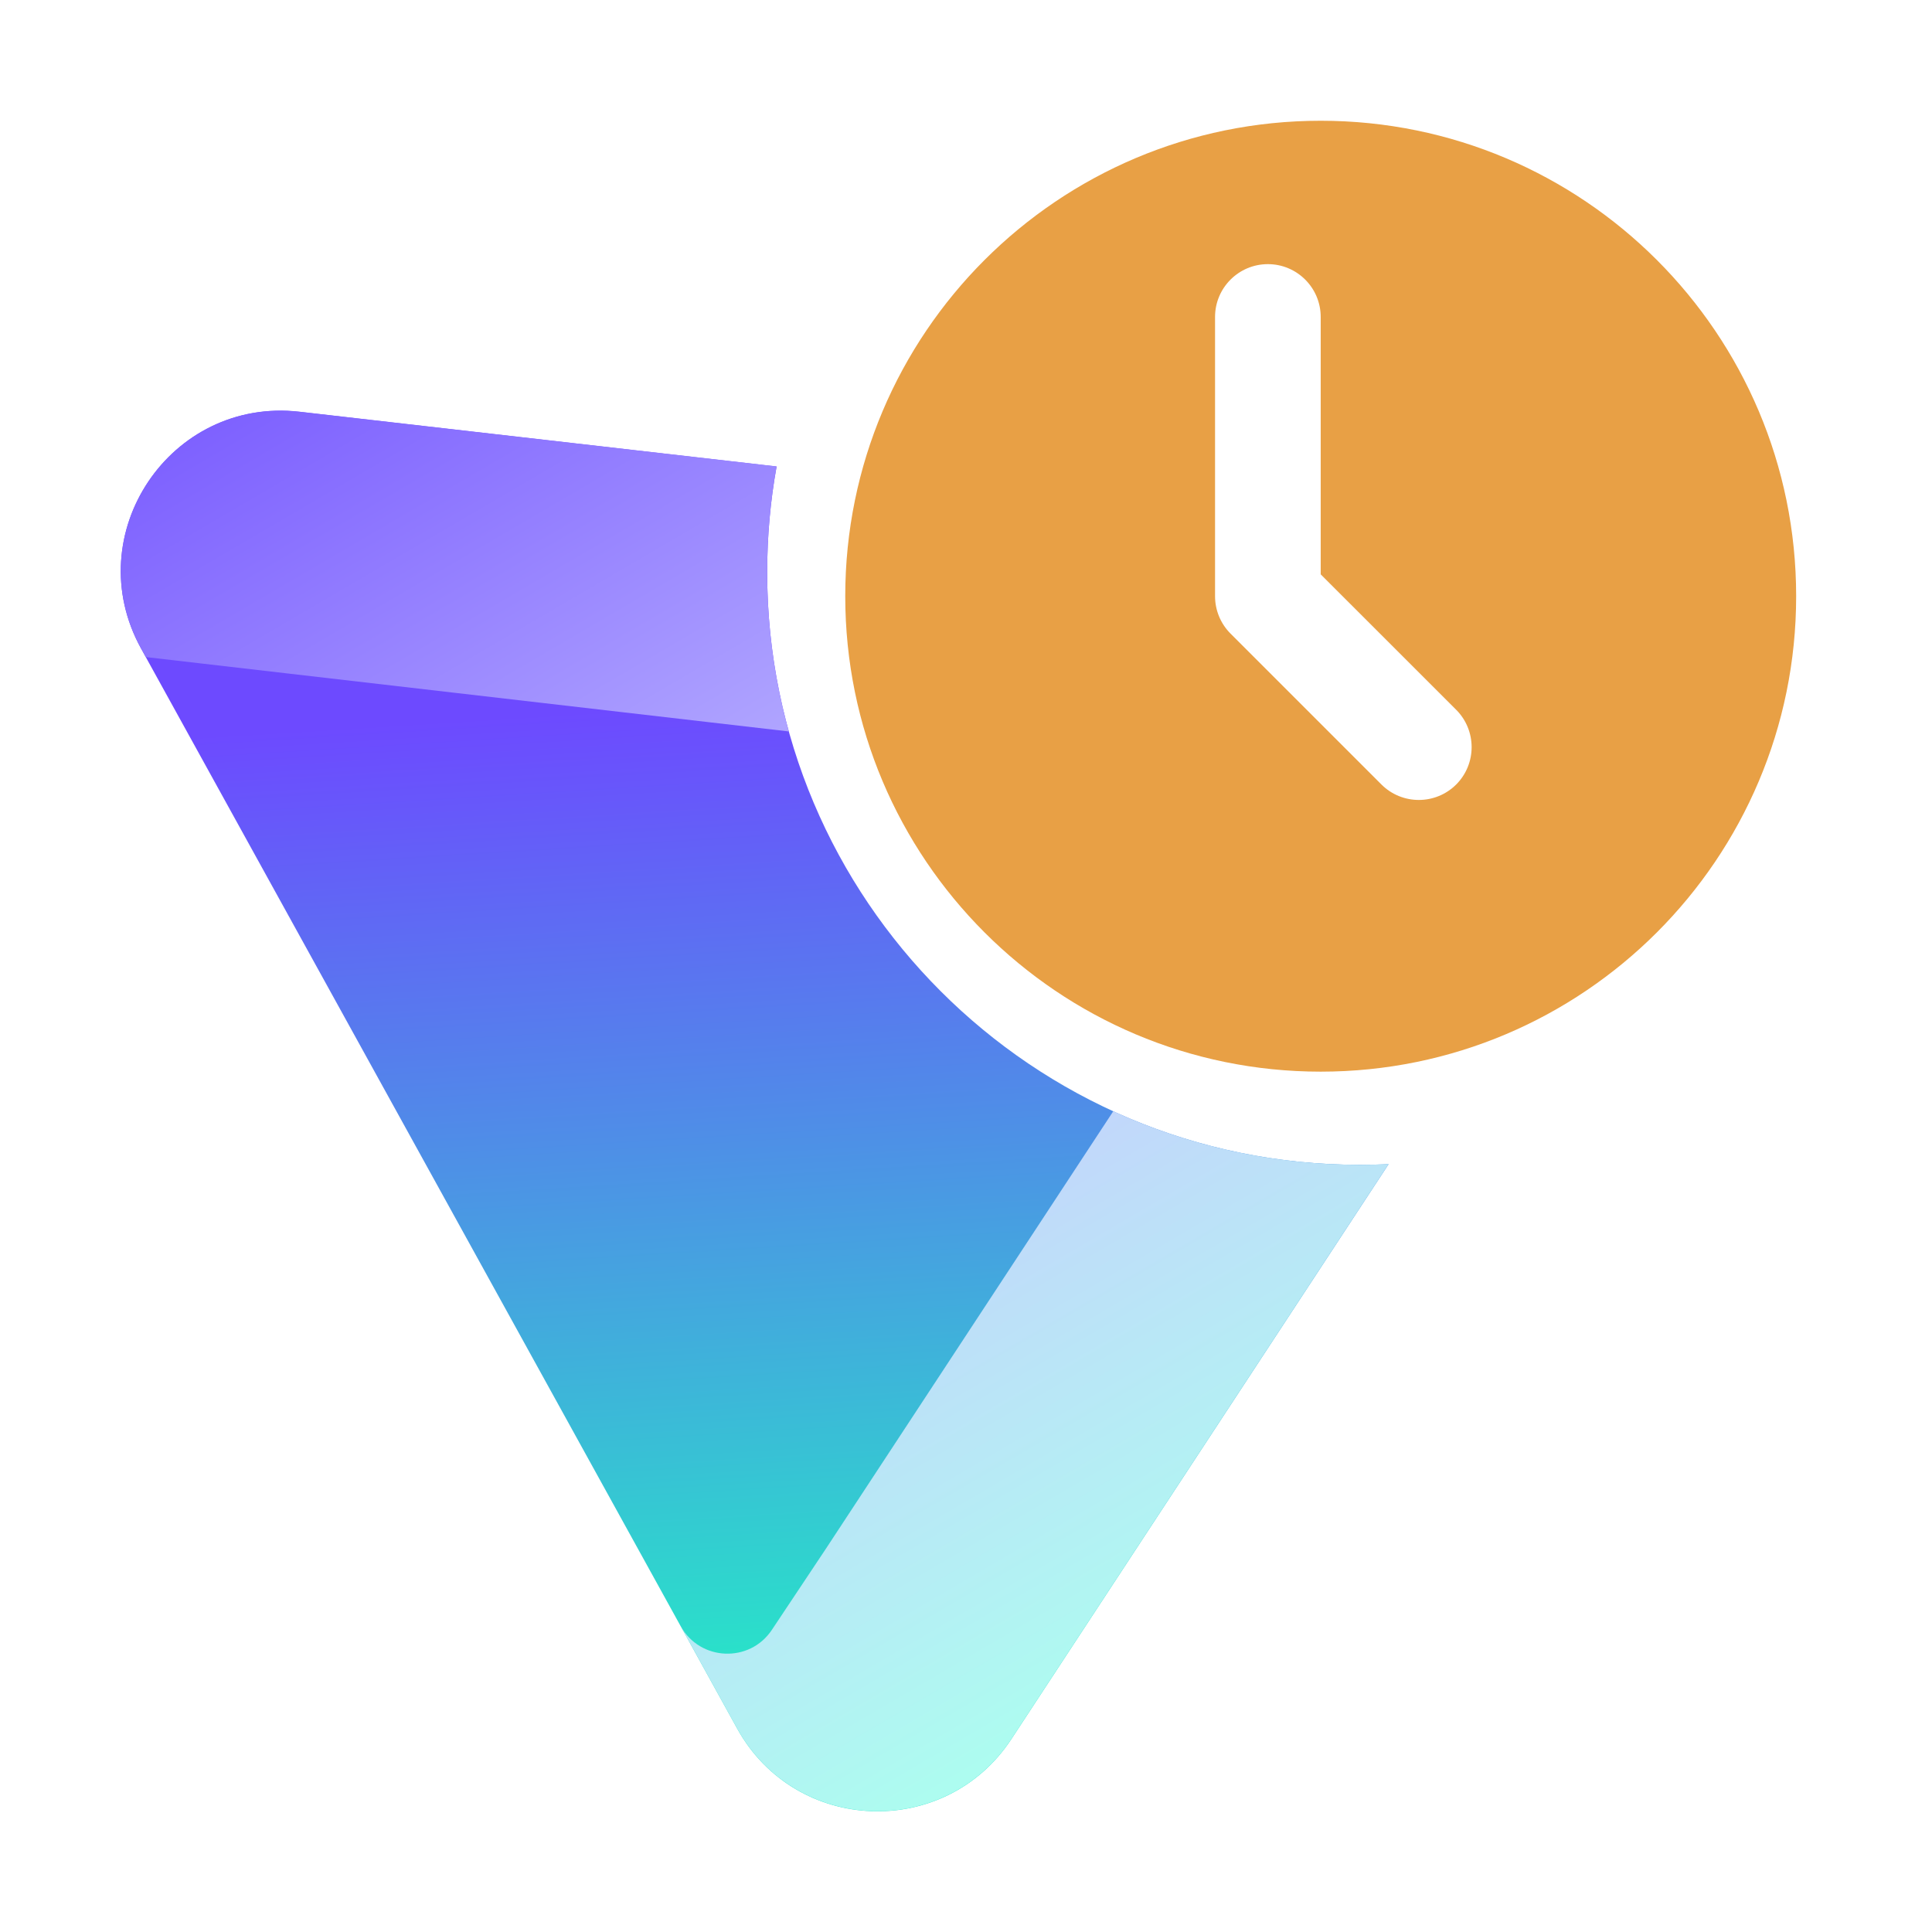
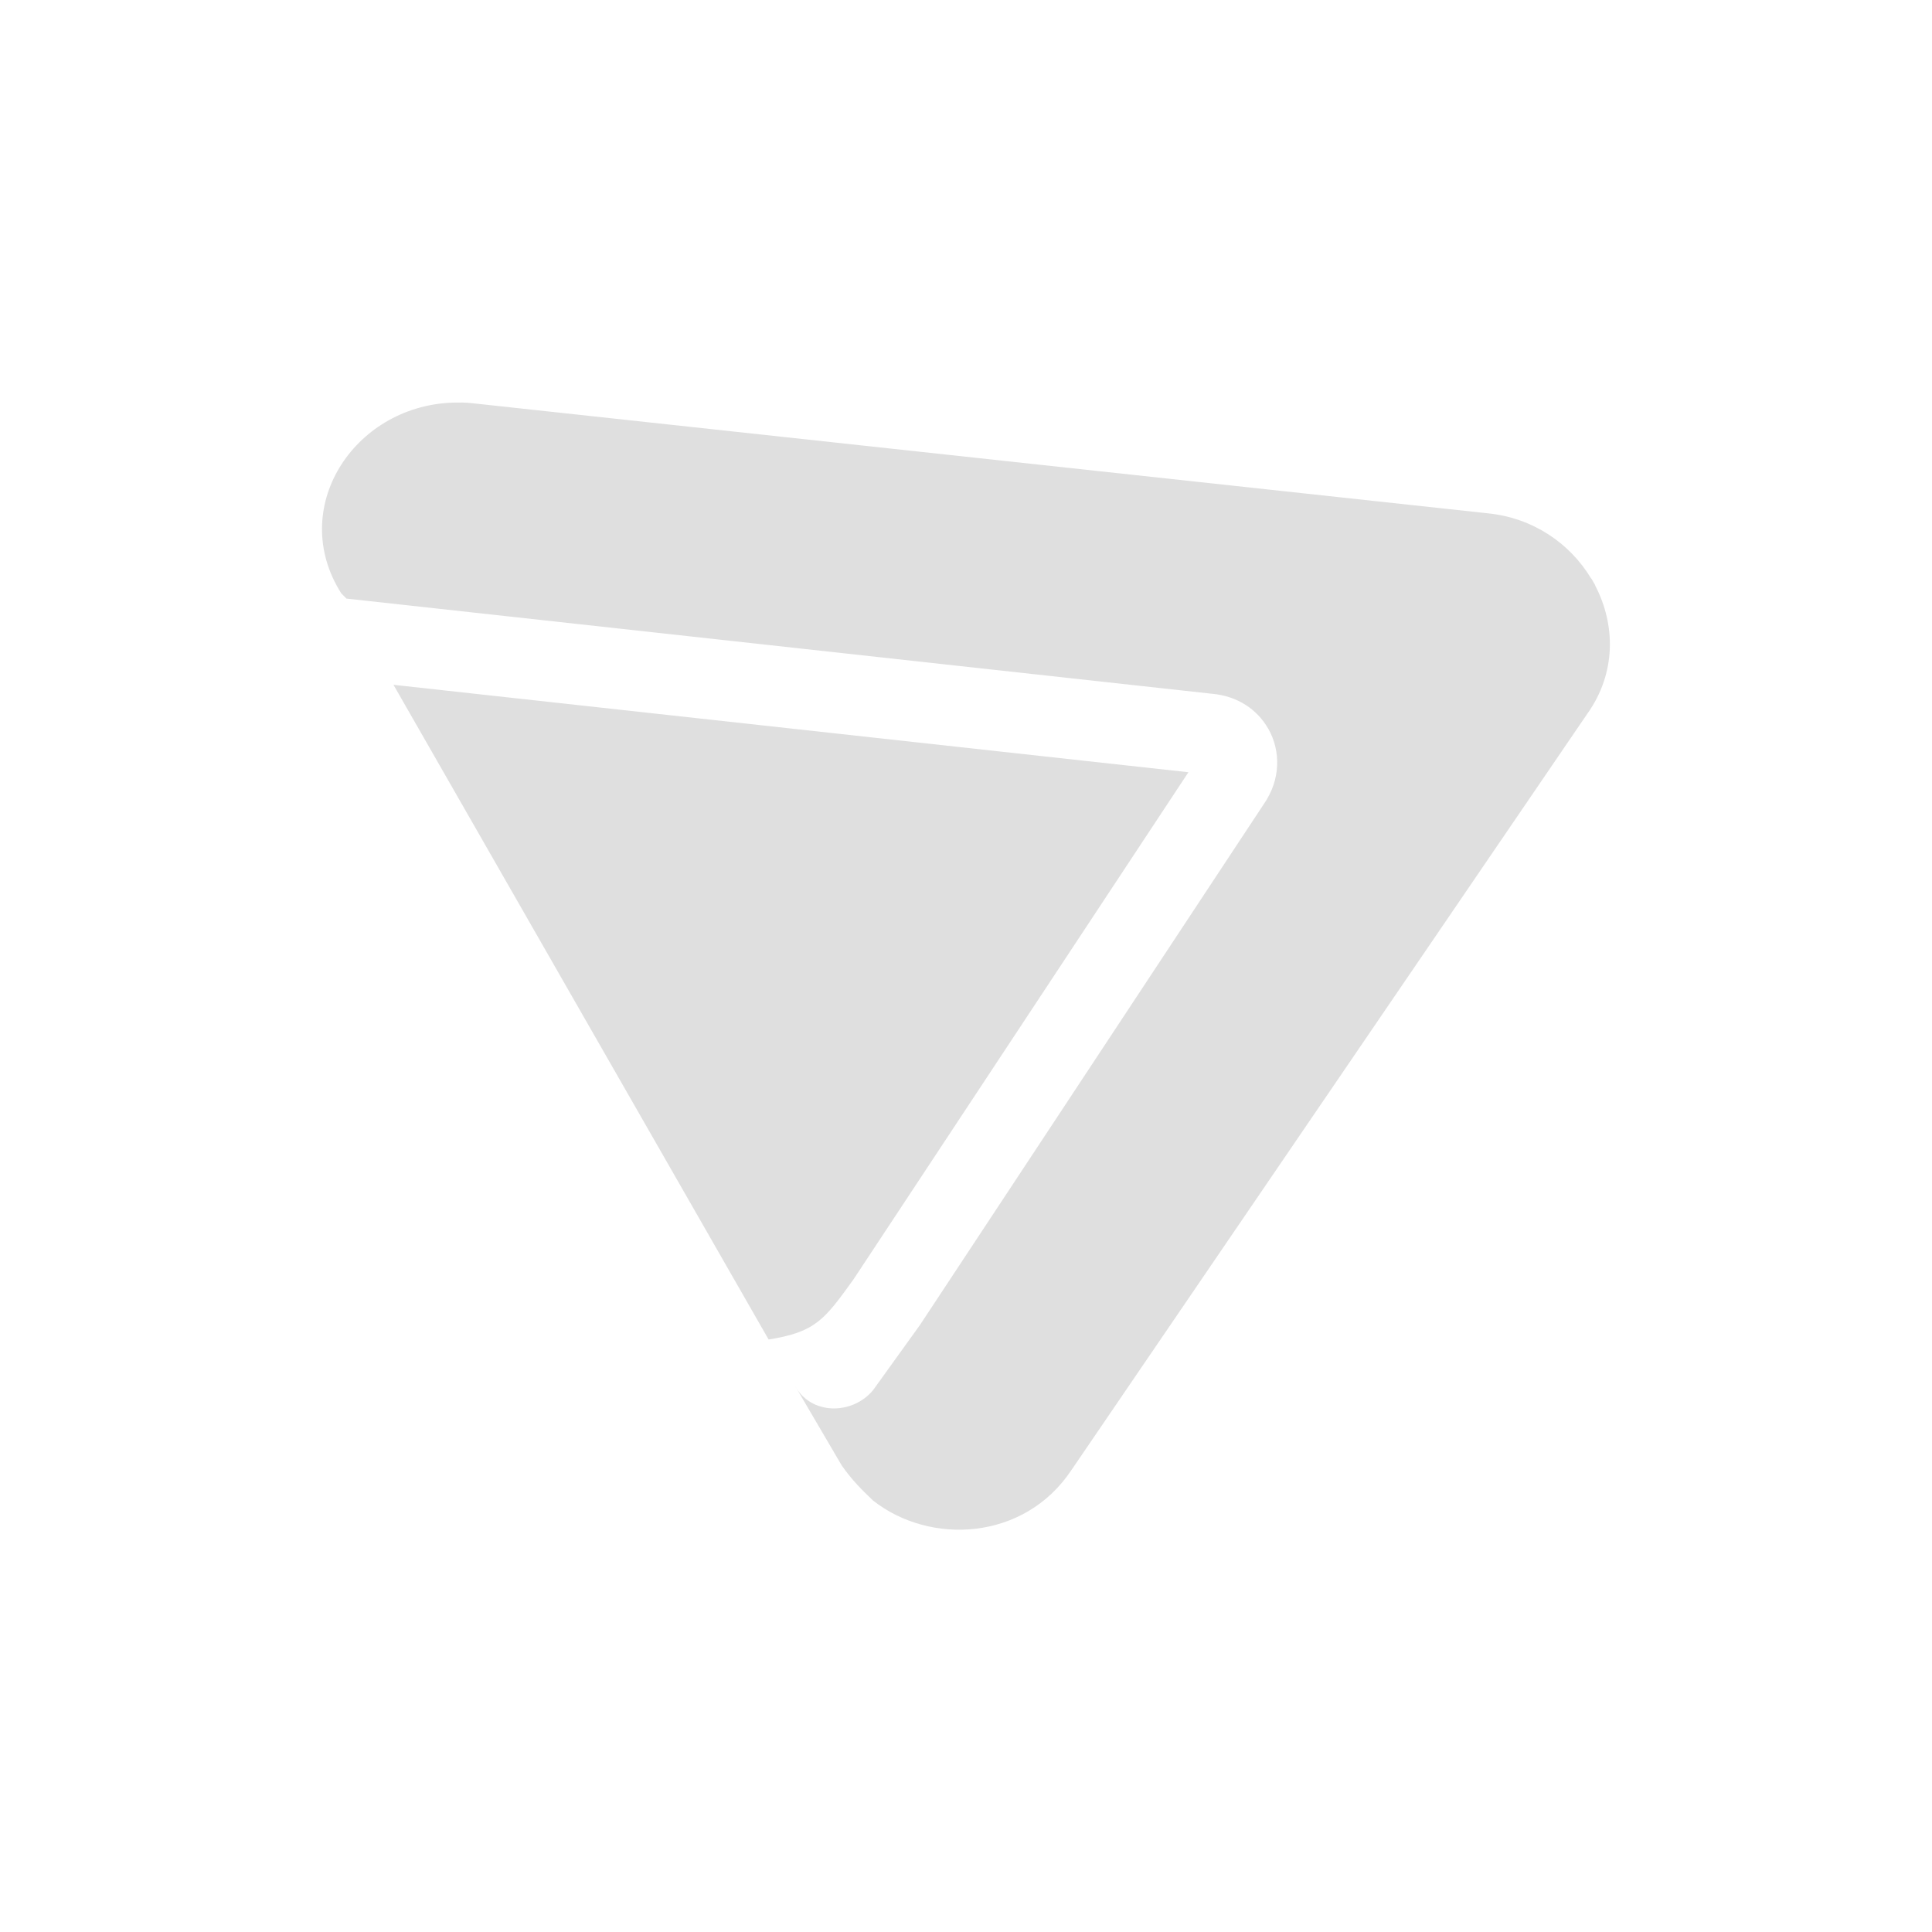
- <svg xmlns="http://www.w3.org/2000/svg" width="32" height="32" viewBox="0 0 32 32" fill="none">
-   <path d="M12.863 7.727L4.962 6.821C2.819 6.575 1.294 8.853 2.336 10.741L12.209 28.629C13.175 30.38 15.656 30.474 16.753 28.803L23 19.282C22.842 19.29 22.682 19.293 22.522 19.293C17.101 19.293 12.707 14.899 12.707 9.478C12.707 8.881 12.76 8.295 12.863 7.727Z" fill="url(#paint0_linear_connecting)" />
-   <path d="M22.999 19.282C22.841 19.289 22.682 19.293 22.522 19.293C21.065 19.293 19.682 18.976 18.439 18.406L13.686 25.642L12.785 26.995C12.418 27.548 11.595 27.514 11.274 26.934L12.209 28.628C12.376 28.93 12.588 29.183 12.83 29.386C13.991 30.358 15.845 30.184 16.753 28.801L22.999 19.282Z" fill="url(#paint1_linear_connecting)" />
-   <path d="M12.863 7.725L4.962 6.819C2.819 6.573 1.294 8.851 2.336 10.739L2.415 10.883L13.065 12.115C12.832 11.276 12.707 10.392 12.707 9.478C12.707 8.88 12.76 8.294 12.863 7.725Z" fill="url(#paint2_linear_connecting)" />
-   <path fill-rule="evenodd" clip-rule="evenodd" d="M21.875 17.75C26.224 17.75 29.75 14.224 29.75 9.875C29.75 5.526 26.224 2 21.875 2C17.526 2 14 5.526 14 9.875C14 14.224 17.526 17.75 21.875 17.75ZM21.875 5.25C21.875 4.767 21.483 4.375 21 4.375C20.517 4.375 20.125 4.767 20.125 5.25V9.875C20.125 10.107 20.217 10.33 20.381 10.494L22.881 12.994C23.223 13.335 23.777 13.335 24.119 12.994C24.46 12.652 24.46 12.098 24.119 11.756L21.875 9.513V5.25Z" fill="#E8A045" />
+ <svg xmlns="http://www.w3.org/2000/svg" width="24" height="24" version="1.1">
  <defs>
-     <linearGradient id="paint0_linear_connecting" x1="10.462" y1="11.734" x2="11.45" y2="27.583" gradientUnits="userSpaceOnUse">
-       <stop stop-color="#6D4AFF" />
-       <stop offset="0.989" stop-color="#2AE0CA" />
-     </linearGradient>
-     <linearGradient id="paint1_linear_connecting" x1="18.511" y1="31.143" x2="2.576" y2="3.894" gradientUnits="userSpaceOnUse">
-       <stop offset="0.066" stop-color="#ABFFEF" />
-       <stop offset="0.45" stop-color="#CAC9FF" />
-       <stop offset="1" stop-color="#6D4AFF" />
-     </linearGradient>
-     <linearGradient id="paint2_linear_connecting" x1="18.511" y1="31.143" x2="2.576" y2="3.894" gradientUnits="userSpaceOnUse">
-       <stop offset="0.066" stop-color="#ABFFEF" />
-       <stop offset="0.45" stop-color="#CAC9FF" />
-       <stop offset="1" stop-color="#6D4AFF" />
-     </linearGradient>
+     <style id="current-color-scheme" type="text/css">
+    .ColorScheme-Text { color:#dfdfdf; } .ColorScheme-Highlight { color:#4285f4; } .ColorScheme-NeutralText { color:#ff9800; } .ColorScheme-PositiveText { color:#4caf50; } .ColorScheme-NegativeText { color:#f44336; }
+   </style>
  </defs>
+   <path style="fill:currentColor" class="ColorScheme-Text" d="M 5.732,5.001 C 5.69,5 5.65,5.001 5.609,5.002 4.385,5.054 3.572,6.321 4.24,7.372 l 0.064,0.064 10.75,1.182 c 0.325,0.028 0.567,0.201 0.699,0.432 0.001,0.002 0.003,0.004 0.004,0.006 0.154,0.274 0.153,0.629 -0.057,0.932 l -4.273,6.473 -0.582,0.809 c -0.259,0.311 -0.778,0.311 -0.973,-0.062 l 0.584,0.996 c 0.13,0.187 0.259,0.311 0.389,0.436 0.712,0.56 1.878,0.498 2.461,-0.373 L 19.717,8.868 c 0.362,-0.506 0.353,-1.109 0.098,-1.596 l 0.002,-0.002 c -0.006,-0.011 -0.013,-0.022 -0.02,-0.033 -0.006,-0.011 -0.011,-0.022 -0.018,-0.033 -0.005,-0.009 -0.012,-0.017 -0.018,-0.025 C 19.503,6.754 19.05,6.435 18.486,6.377 L 5.859,5.008 c -0.042,-0.004 -0.085,-0.007 -0.127,-0.008 z m -0.844,3.506 4.66,8.133 c 0.584,-0.094 0.693,-0.245 1.055,-0.748 l 4.16,-6.299 z" />
</svg>
